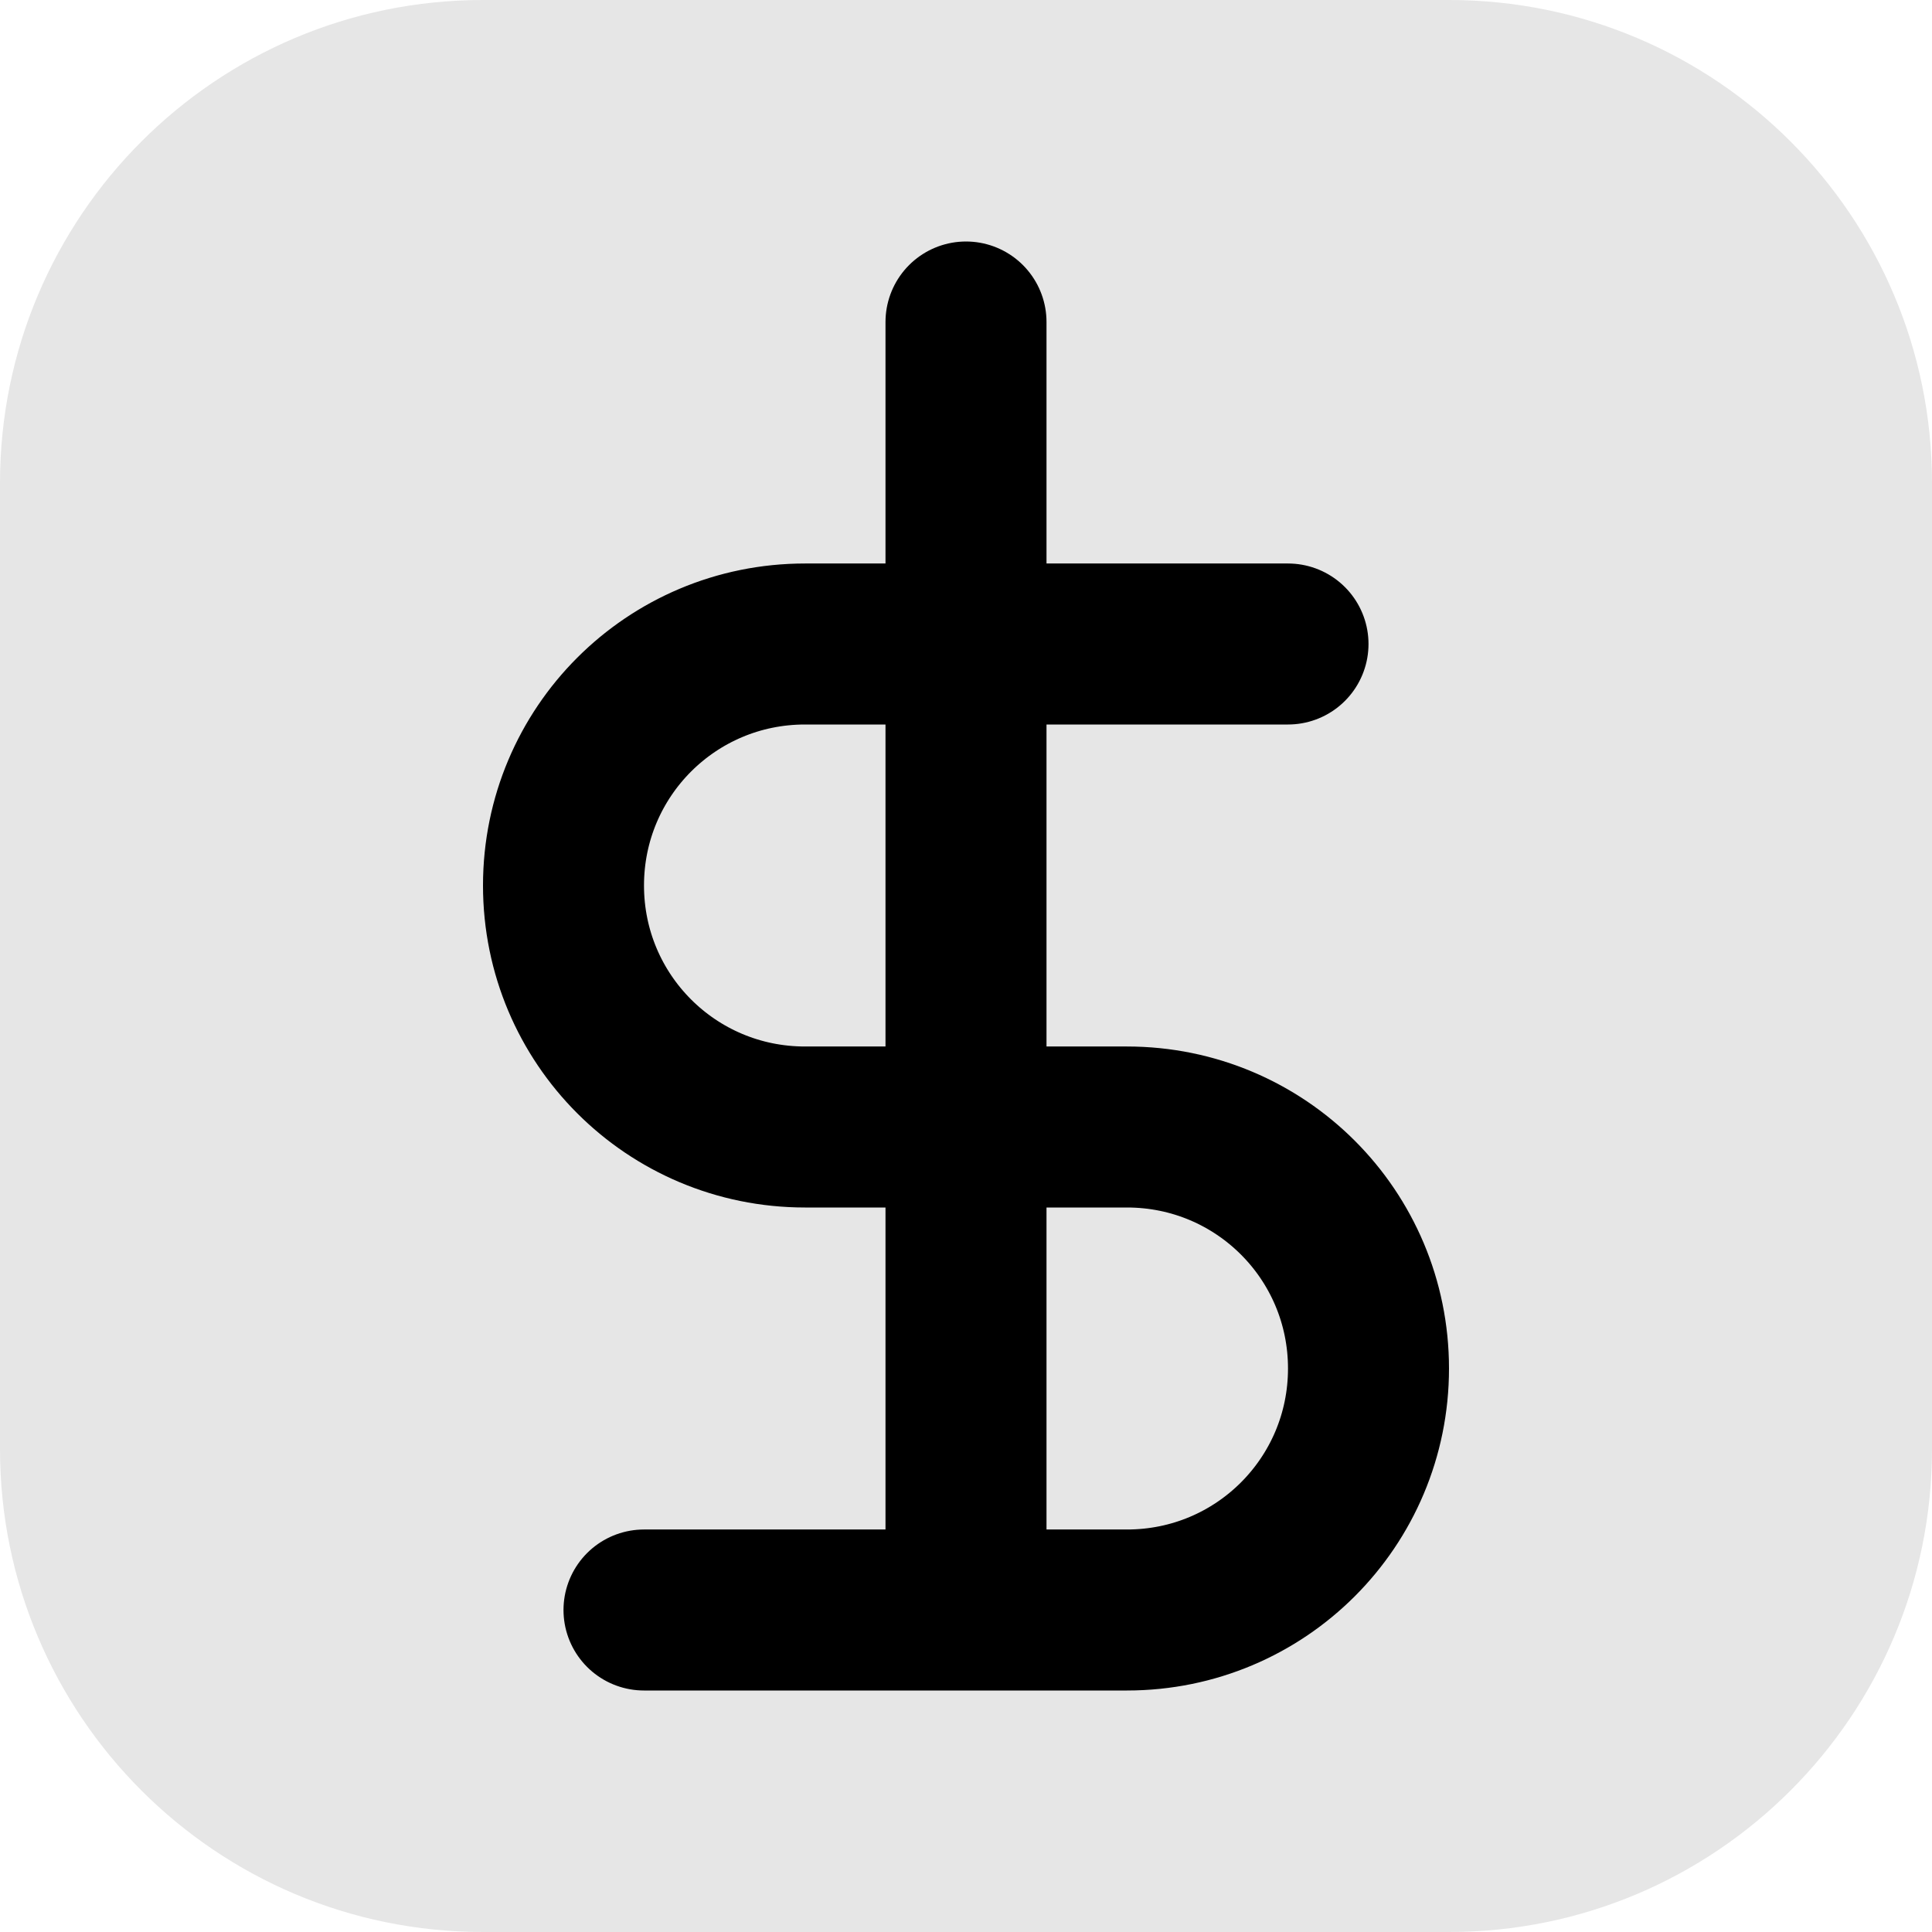
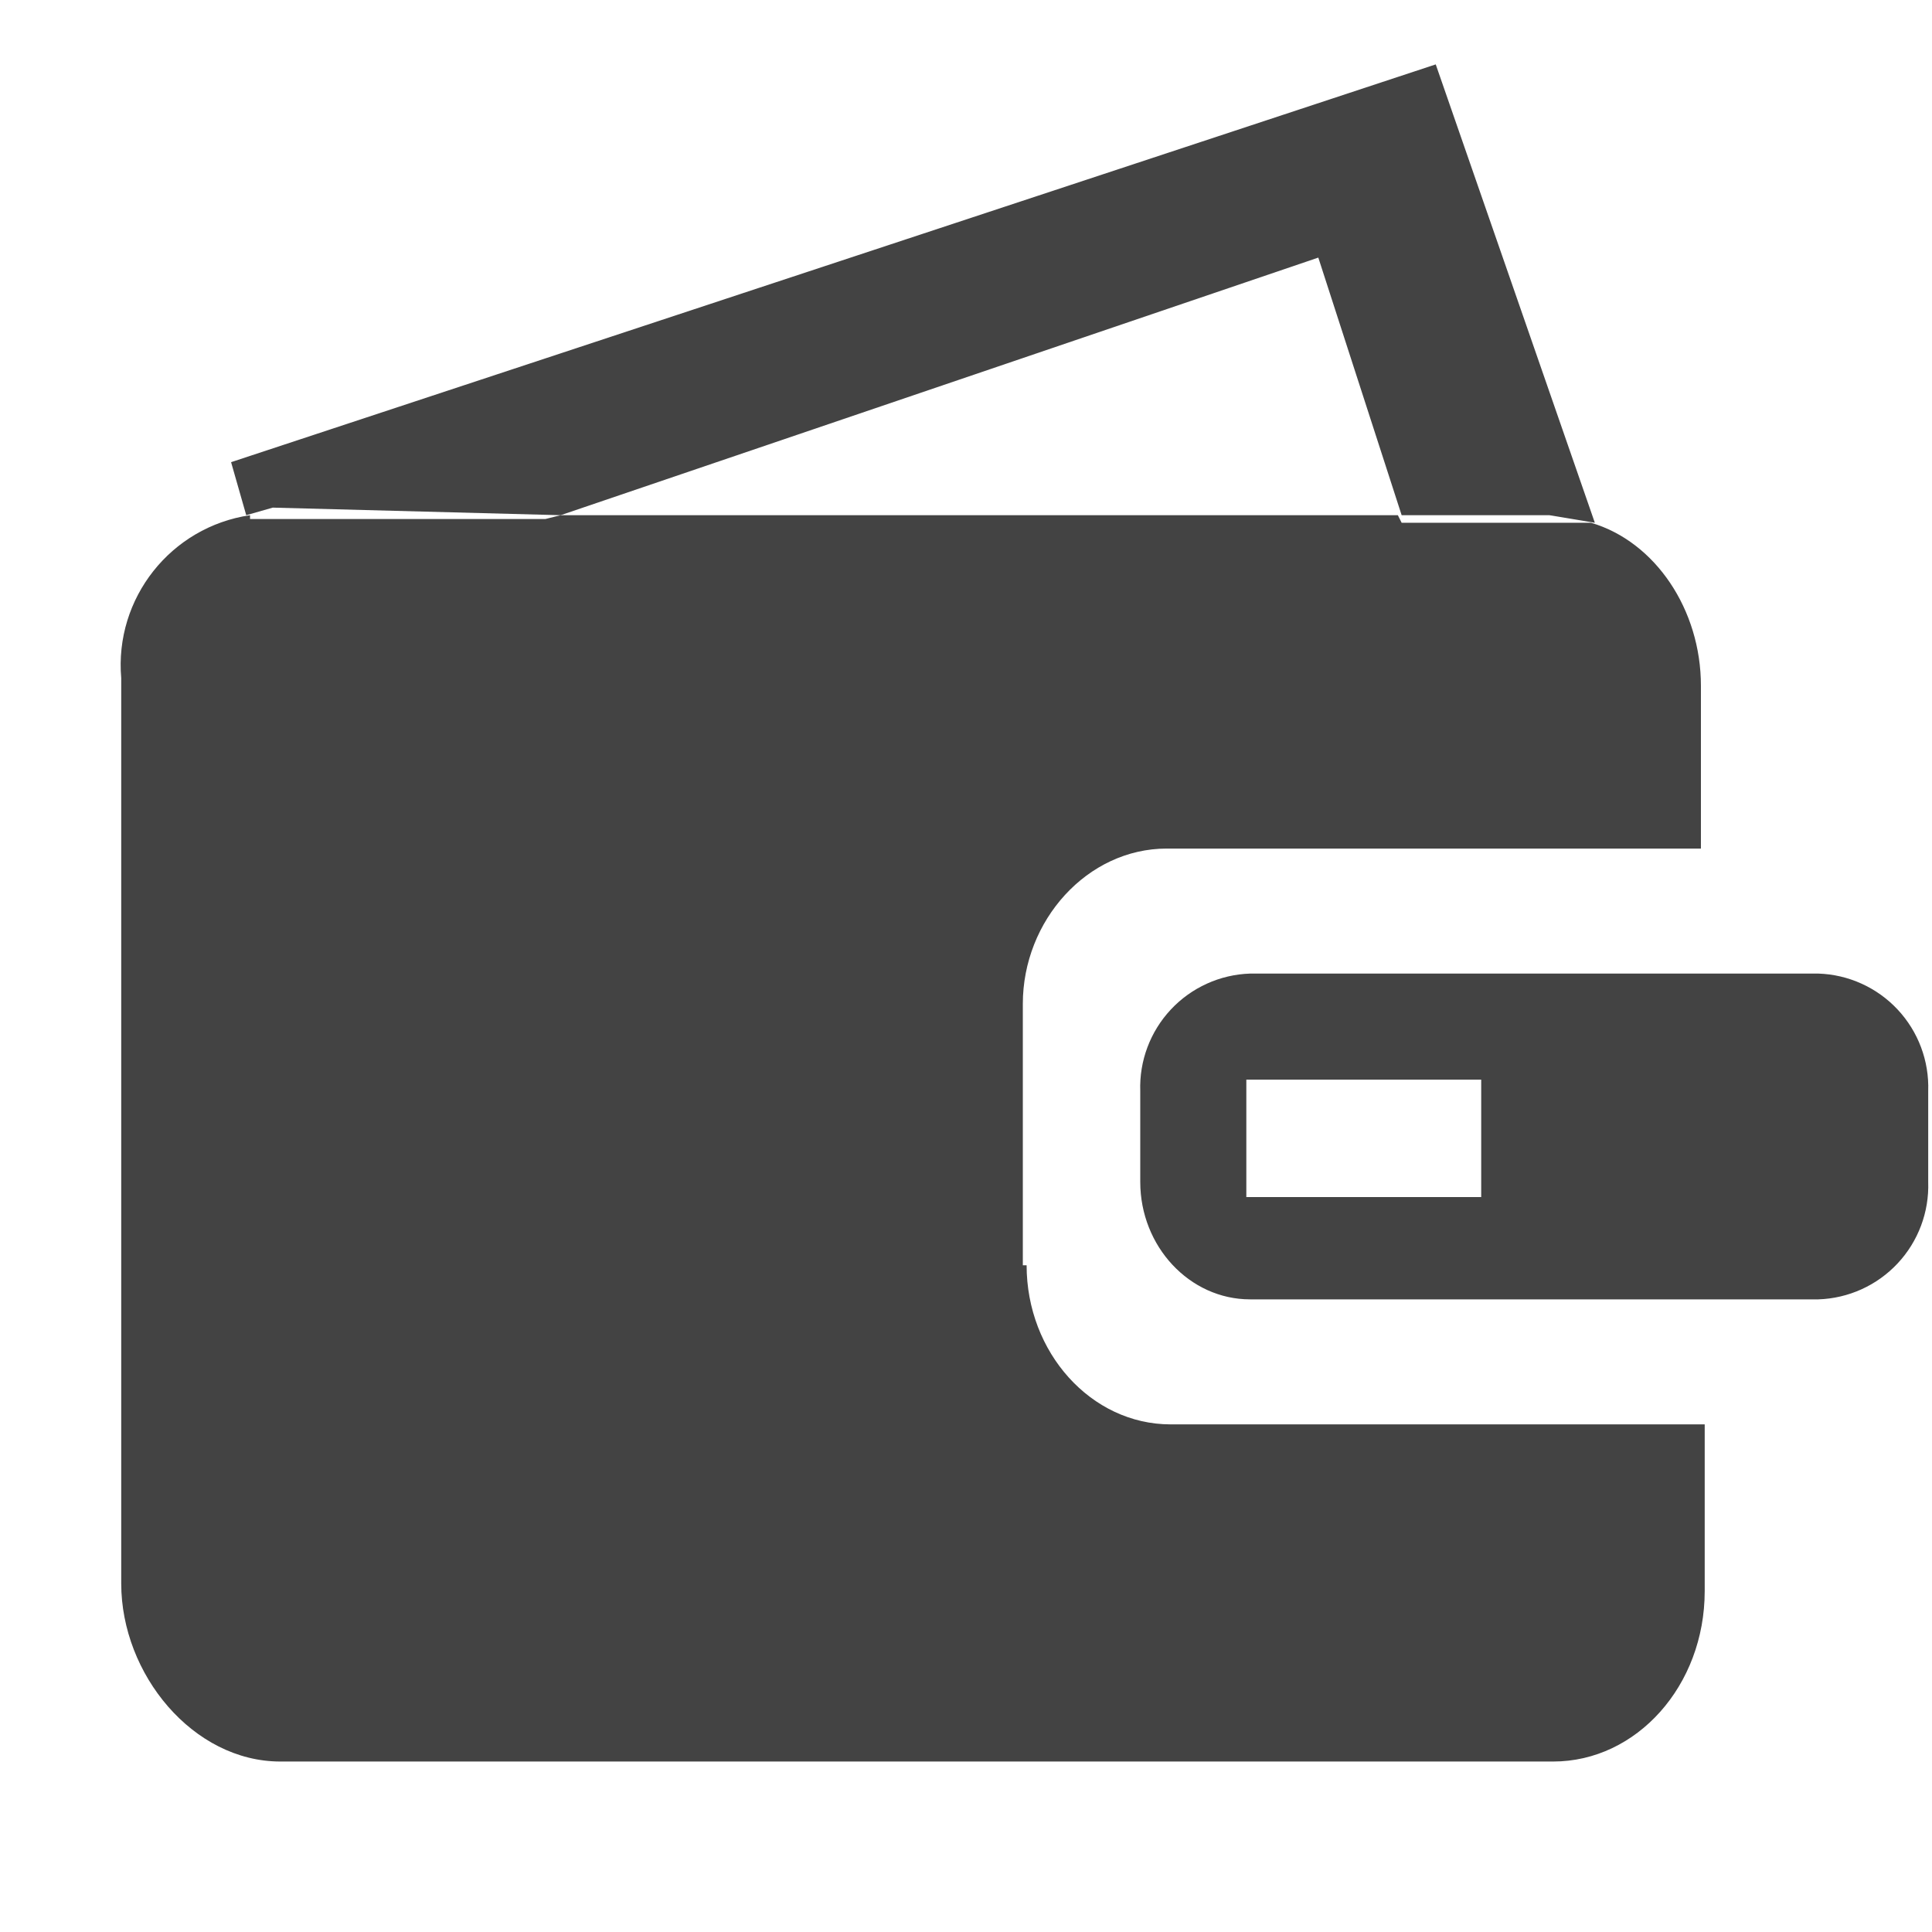
- <svg xmlns="http://www.w3.org/2000/svg" width="24" height="24" viewBox="0 0 24 24" fill="none">
-   <rect width="24" height="24" rx="6" fill="currentColor" fill-opacity="0.1" />
-   <path d="M12 4V20M16 8H10C8.34 8 7 9.34 7 11C7 12.66 8.34 14 10 14H14C15.66 14 17 15.34 17 17C17 18.66 15.66 20 14 20H8" stroke="currentColor" stroke-width="2" stroke-linecap="round" stroke-linejoin="round" />
+ <svg xmlns="http://www.w3.org/2000/svg" width="24" height="24" viewBox="0 -0.015 0.51 0.51" class="si-glyph si-glyph-wallet">
+   <g fill="#434343" fill-rule="evenodd">
+     <path d="M.27.319V.25C.27.228.287.209.308.209h.141V.166C.449.146.437.128.42.123H.37L.369.121H.148L.144.122H.066V.121a.04.04 0 0 0-.034.043v.239c0 .024.019.047.042.047H.41C.432.45.45.43.45.405V.361H.309C.288.361.271.342.271.319" class="si-glyph-fill" />
+     <path d="M.48.242H.33a.03.03 0 0 0-.029.031v.024c0 .017.013.031.029.031h.15A.03.03 0 0 0 .509.297V.273A.03.03 0 0 0 .48.242M.391.301H.329V.27h.062zM.148.121l.2-.068.022.068h.039l.012.002L.379.002.061.107l.004.014.007-.002z" class="si-glyph-fill" />
+   </g>
</svg>
